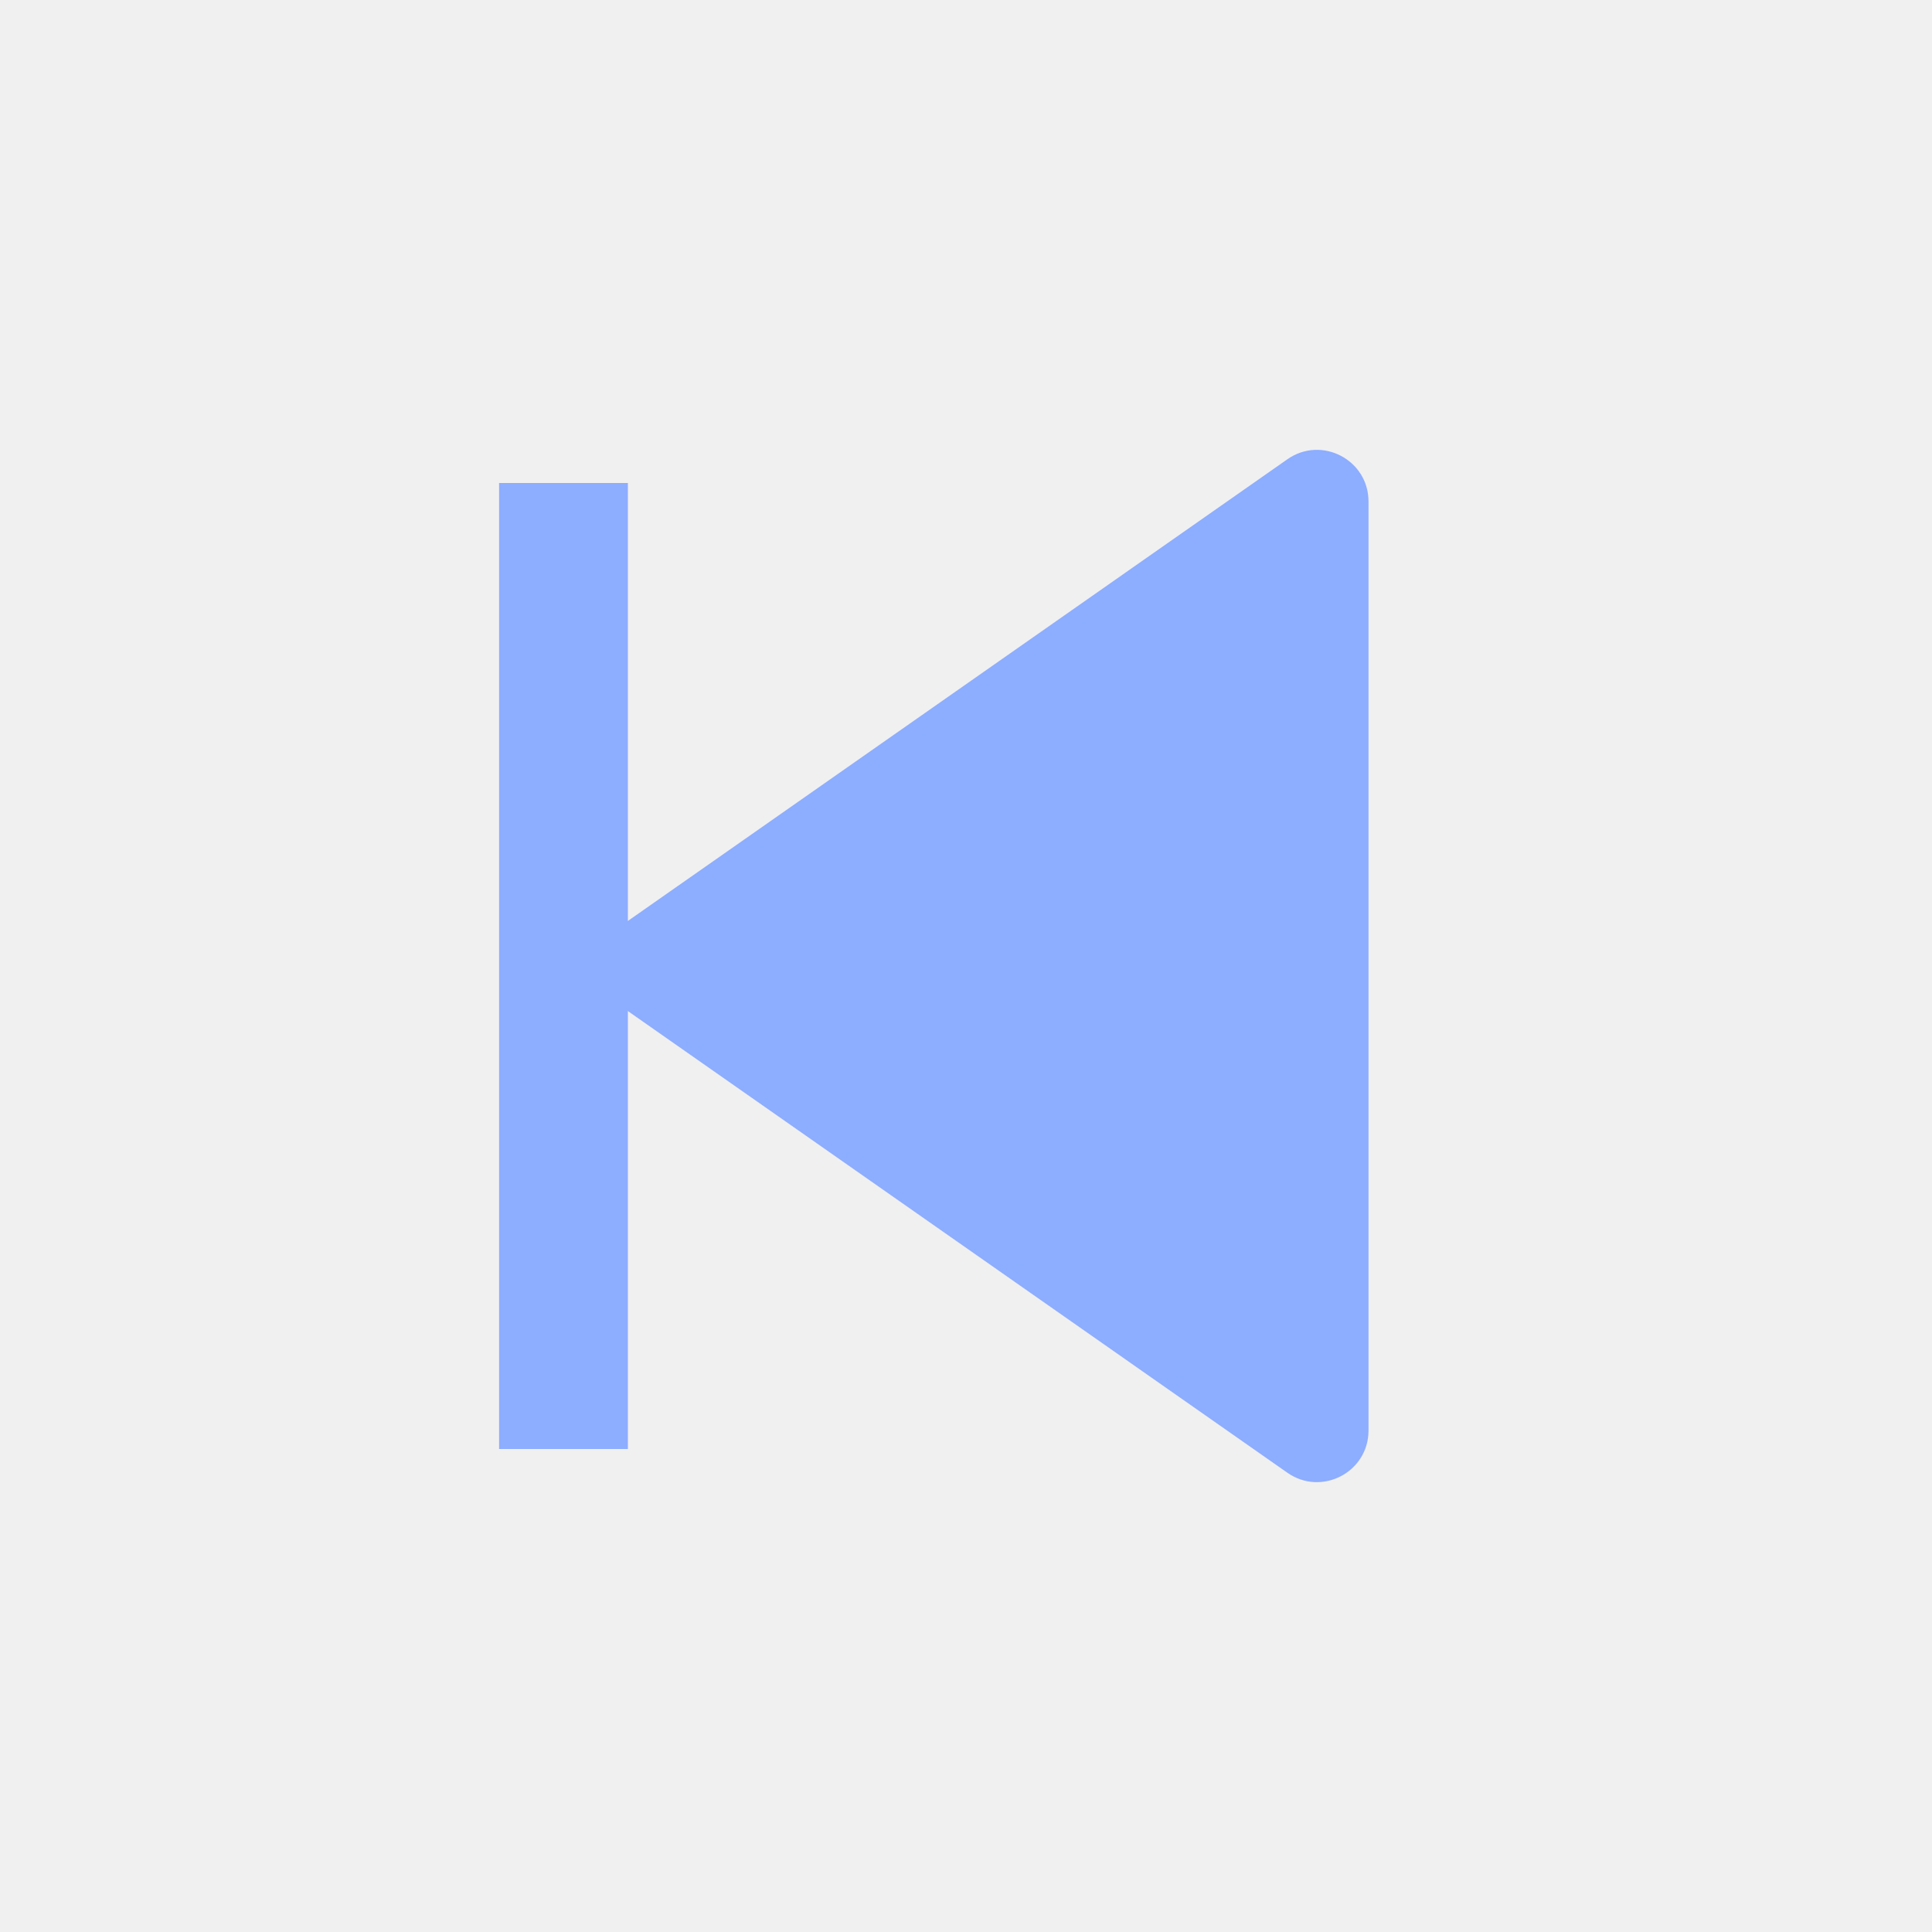
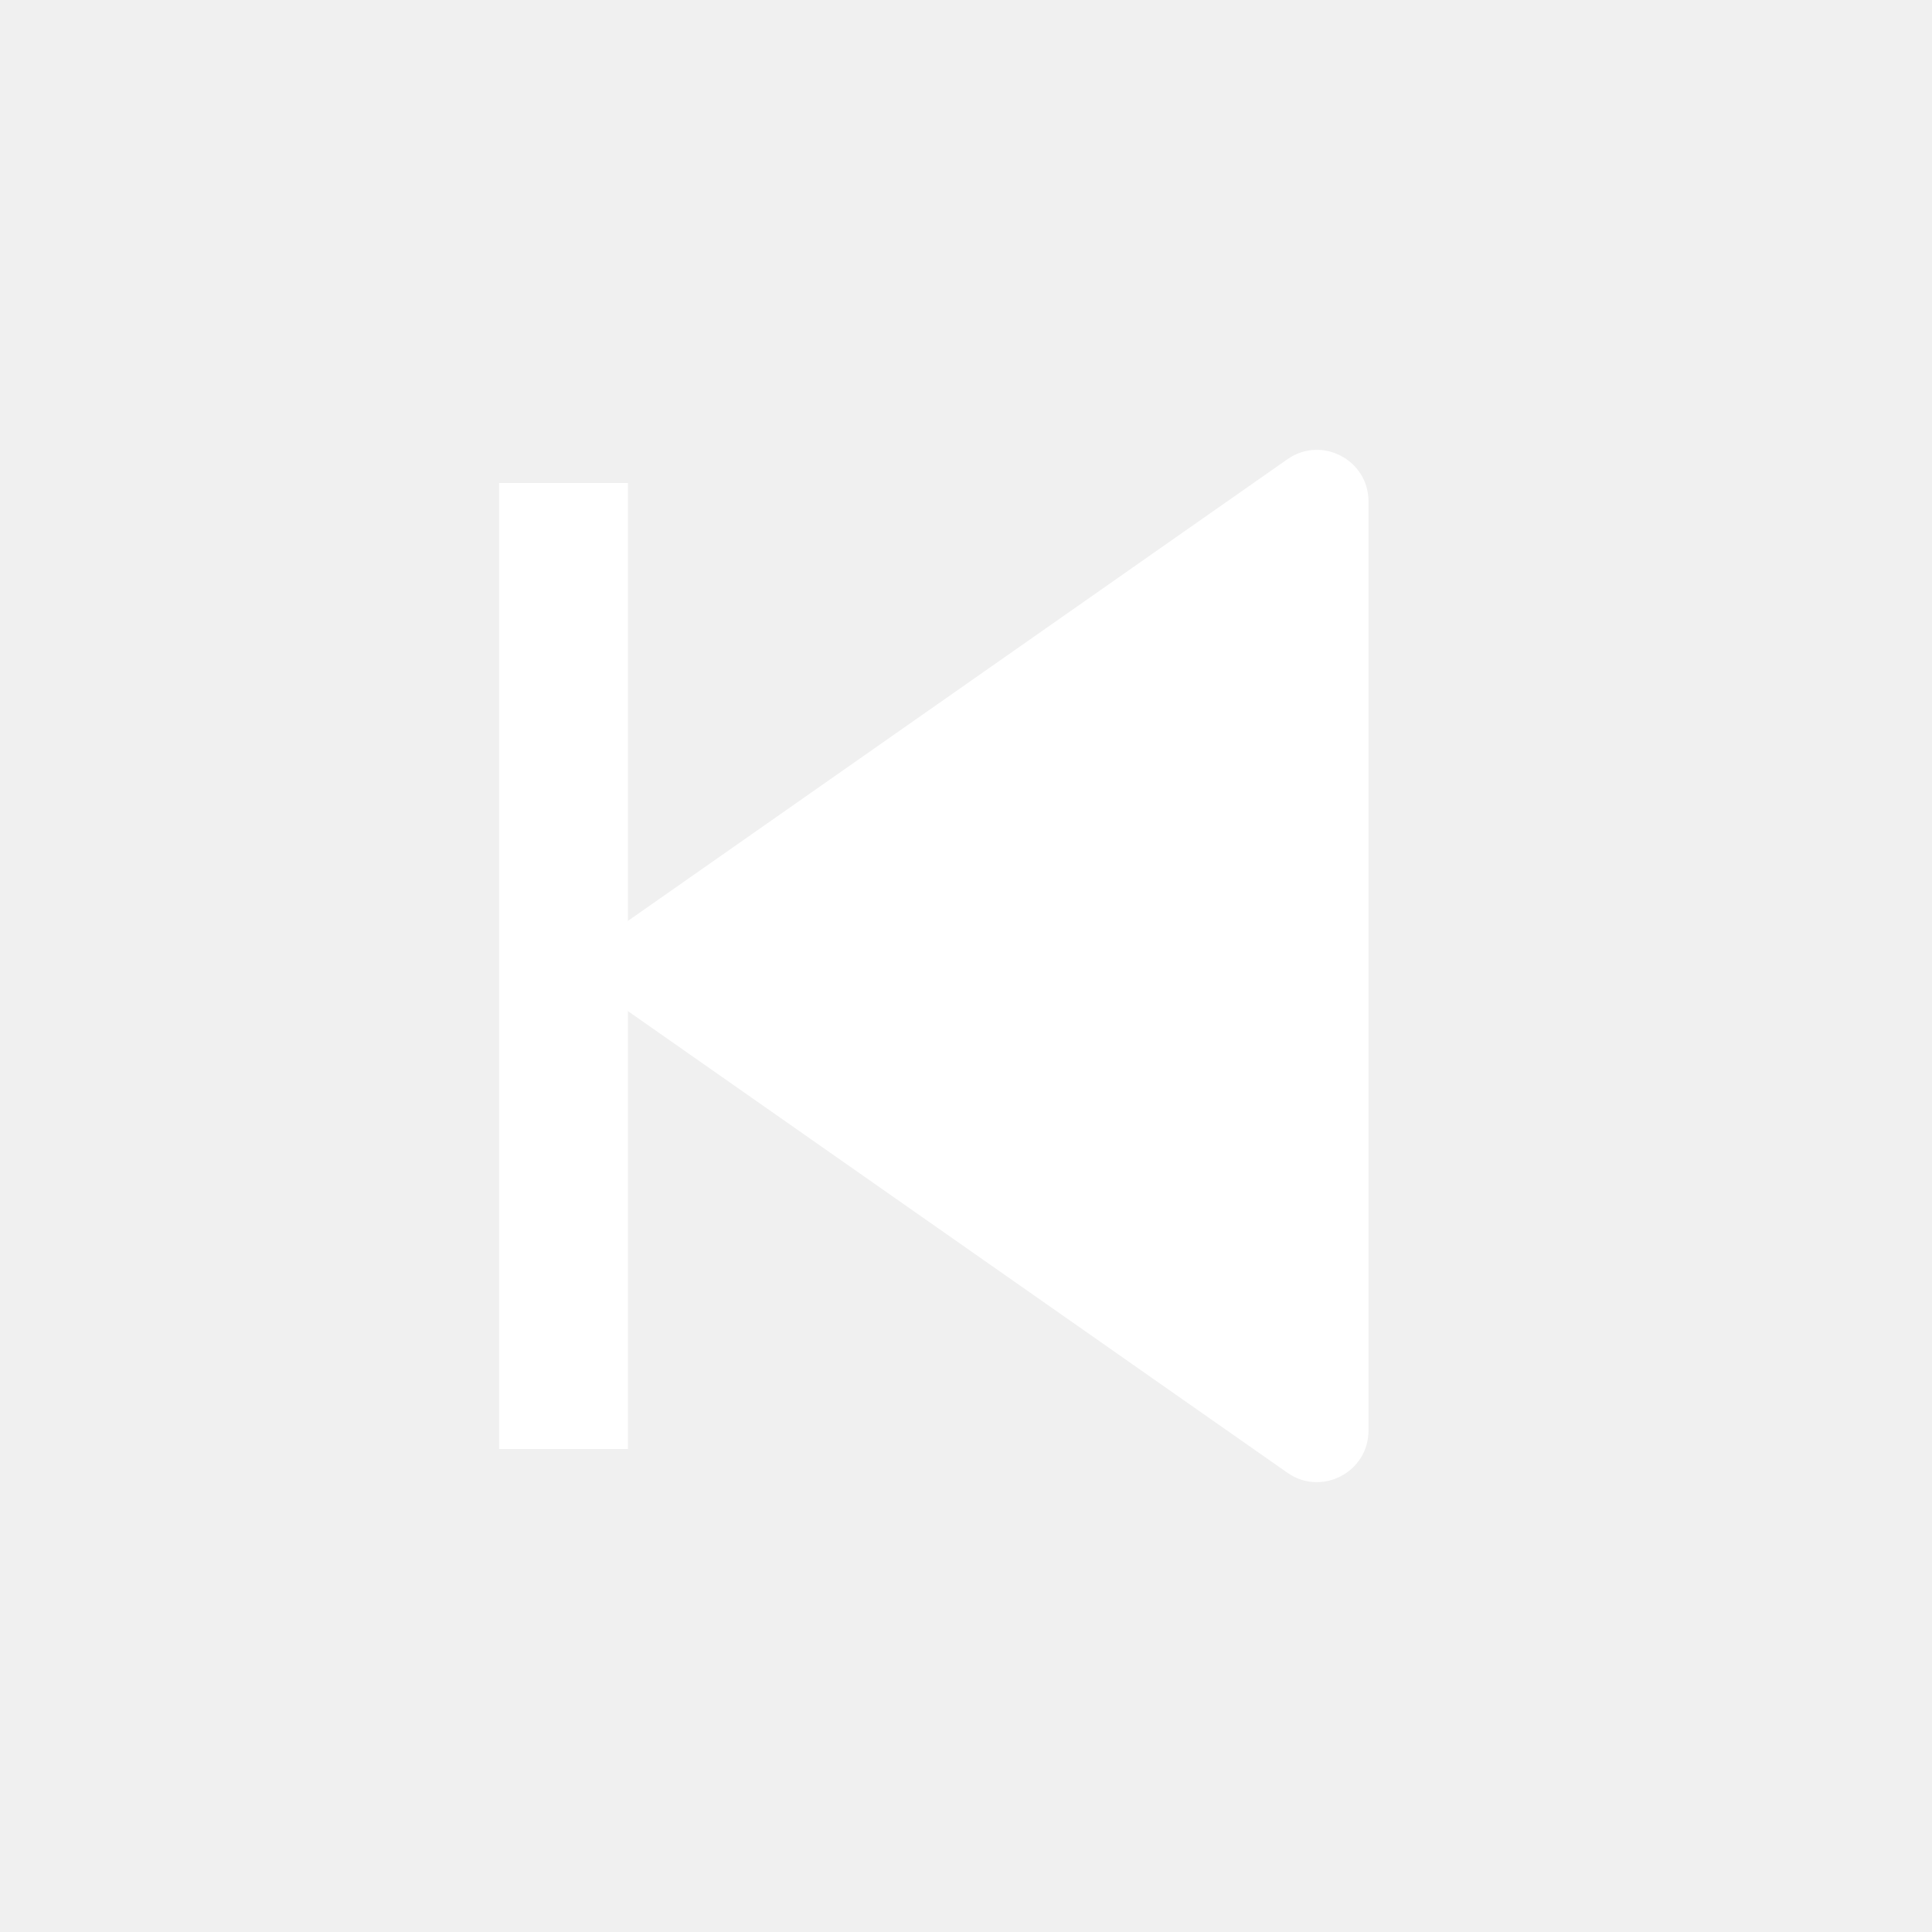
<svg xmlns="http://www.w3.org/2000/svg" width="30" height="30" viewBox="0 0 30 30" fill="none">
-   <path d="M9.043 14.795L19.991 7.131C20.521 6.76 21.25 7.139 21.25 7.787V22.213C21.25 22.861 20.521 23.24 19.991 22.869L9.043 15.205C8.9 15.105 8.9 14.895 9.043 14.795Z" fill="#8DADFF" />
-   <path d="M8.75 7.5V22.5" stroke="#8DADFF" stroke-width="2" />
+   <path d="M9.043 14.795L19.991 7.131C20.521 6.76 21.25 7.139 21.25 7.787V22.213C21.25 22.861 20.521 23.24 19.991 22.869L9.043 15.205C8.9 15.105 8.9 14.895 9.043 14.795Z" fill="white" />
+   <path d="M8.75 7.5V22.5" stroke="white" stroke-width="2" />
</svg>
